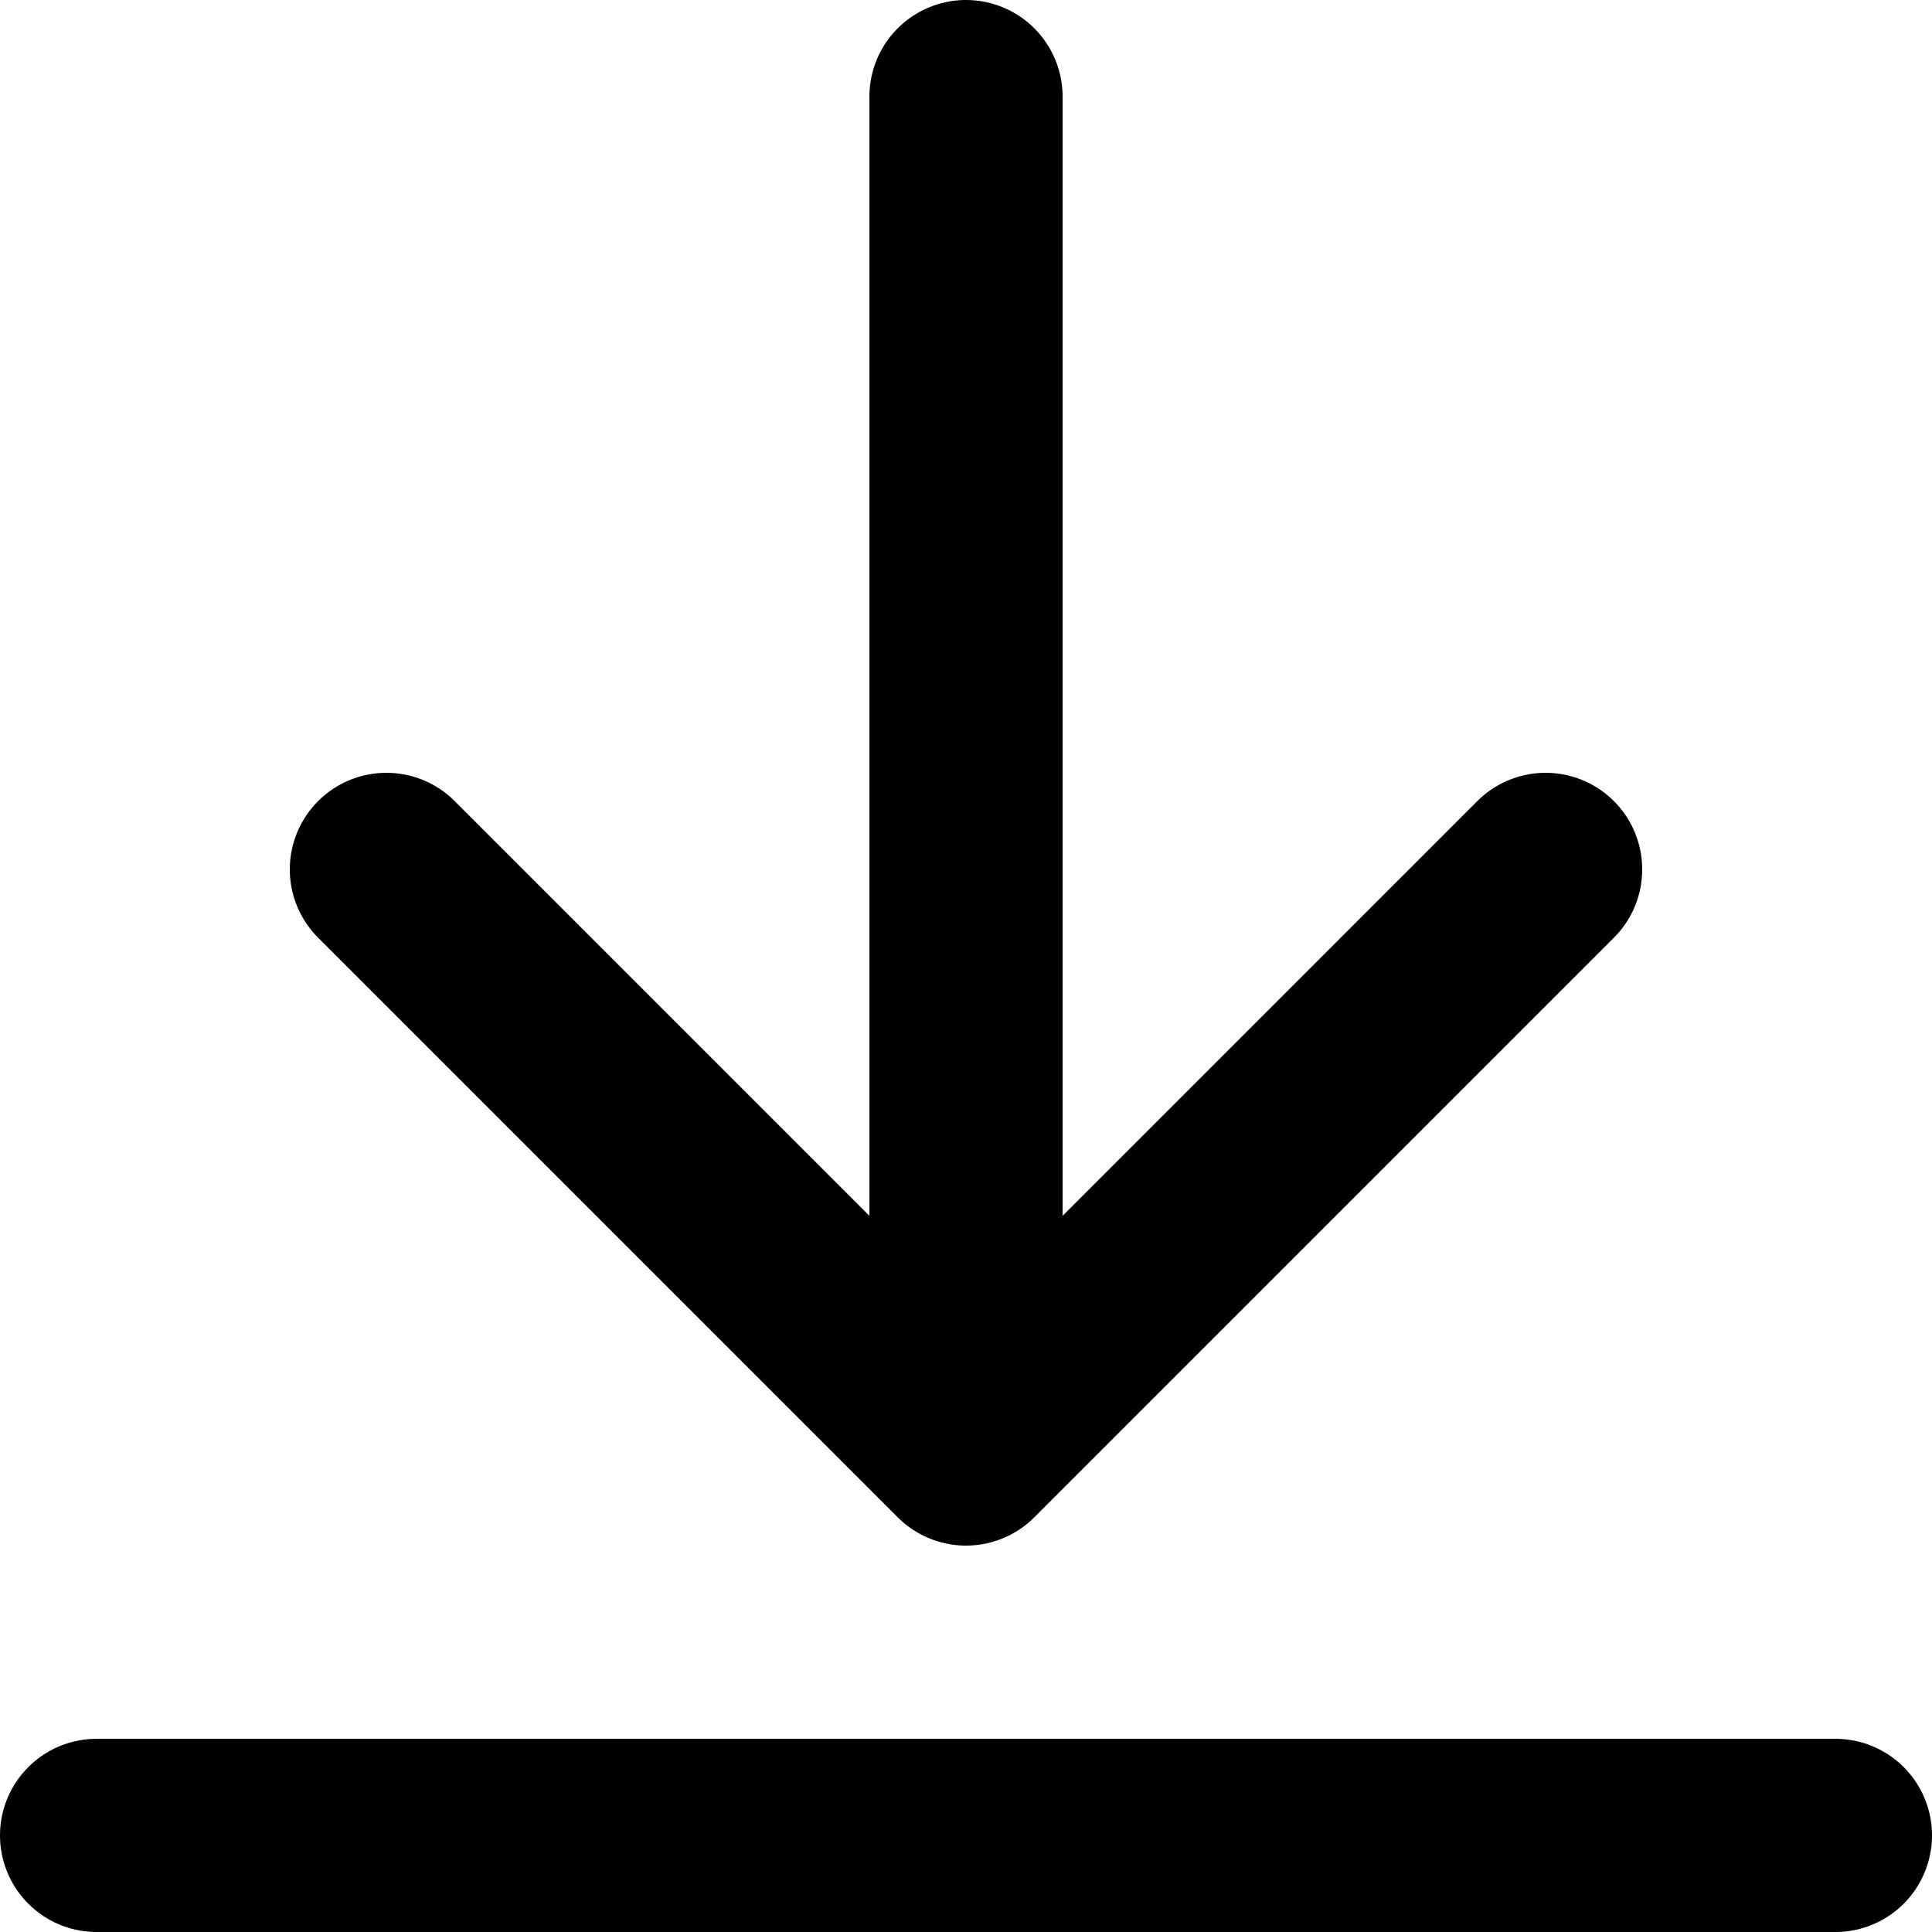
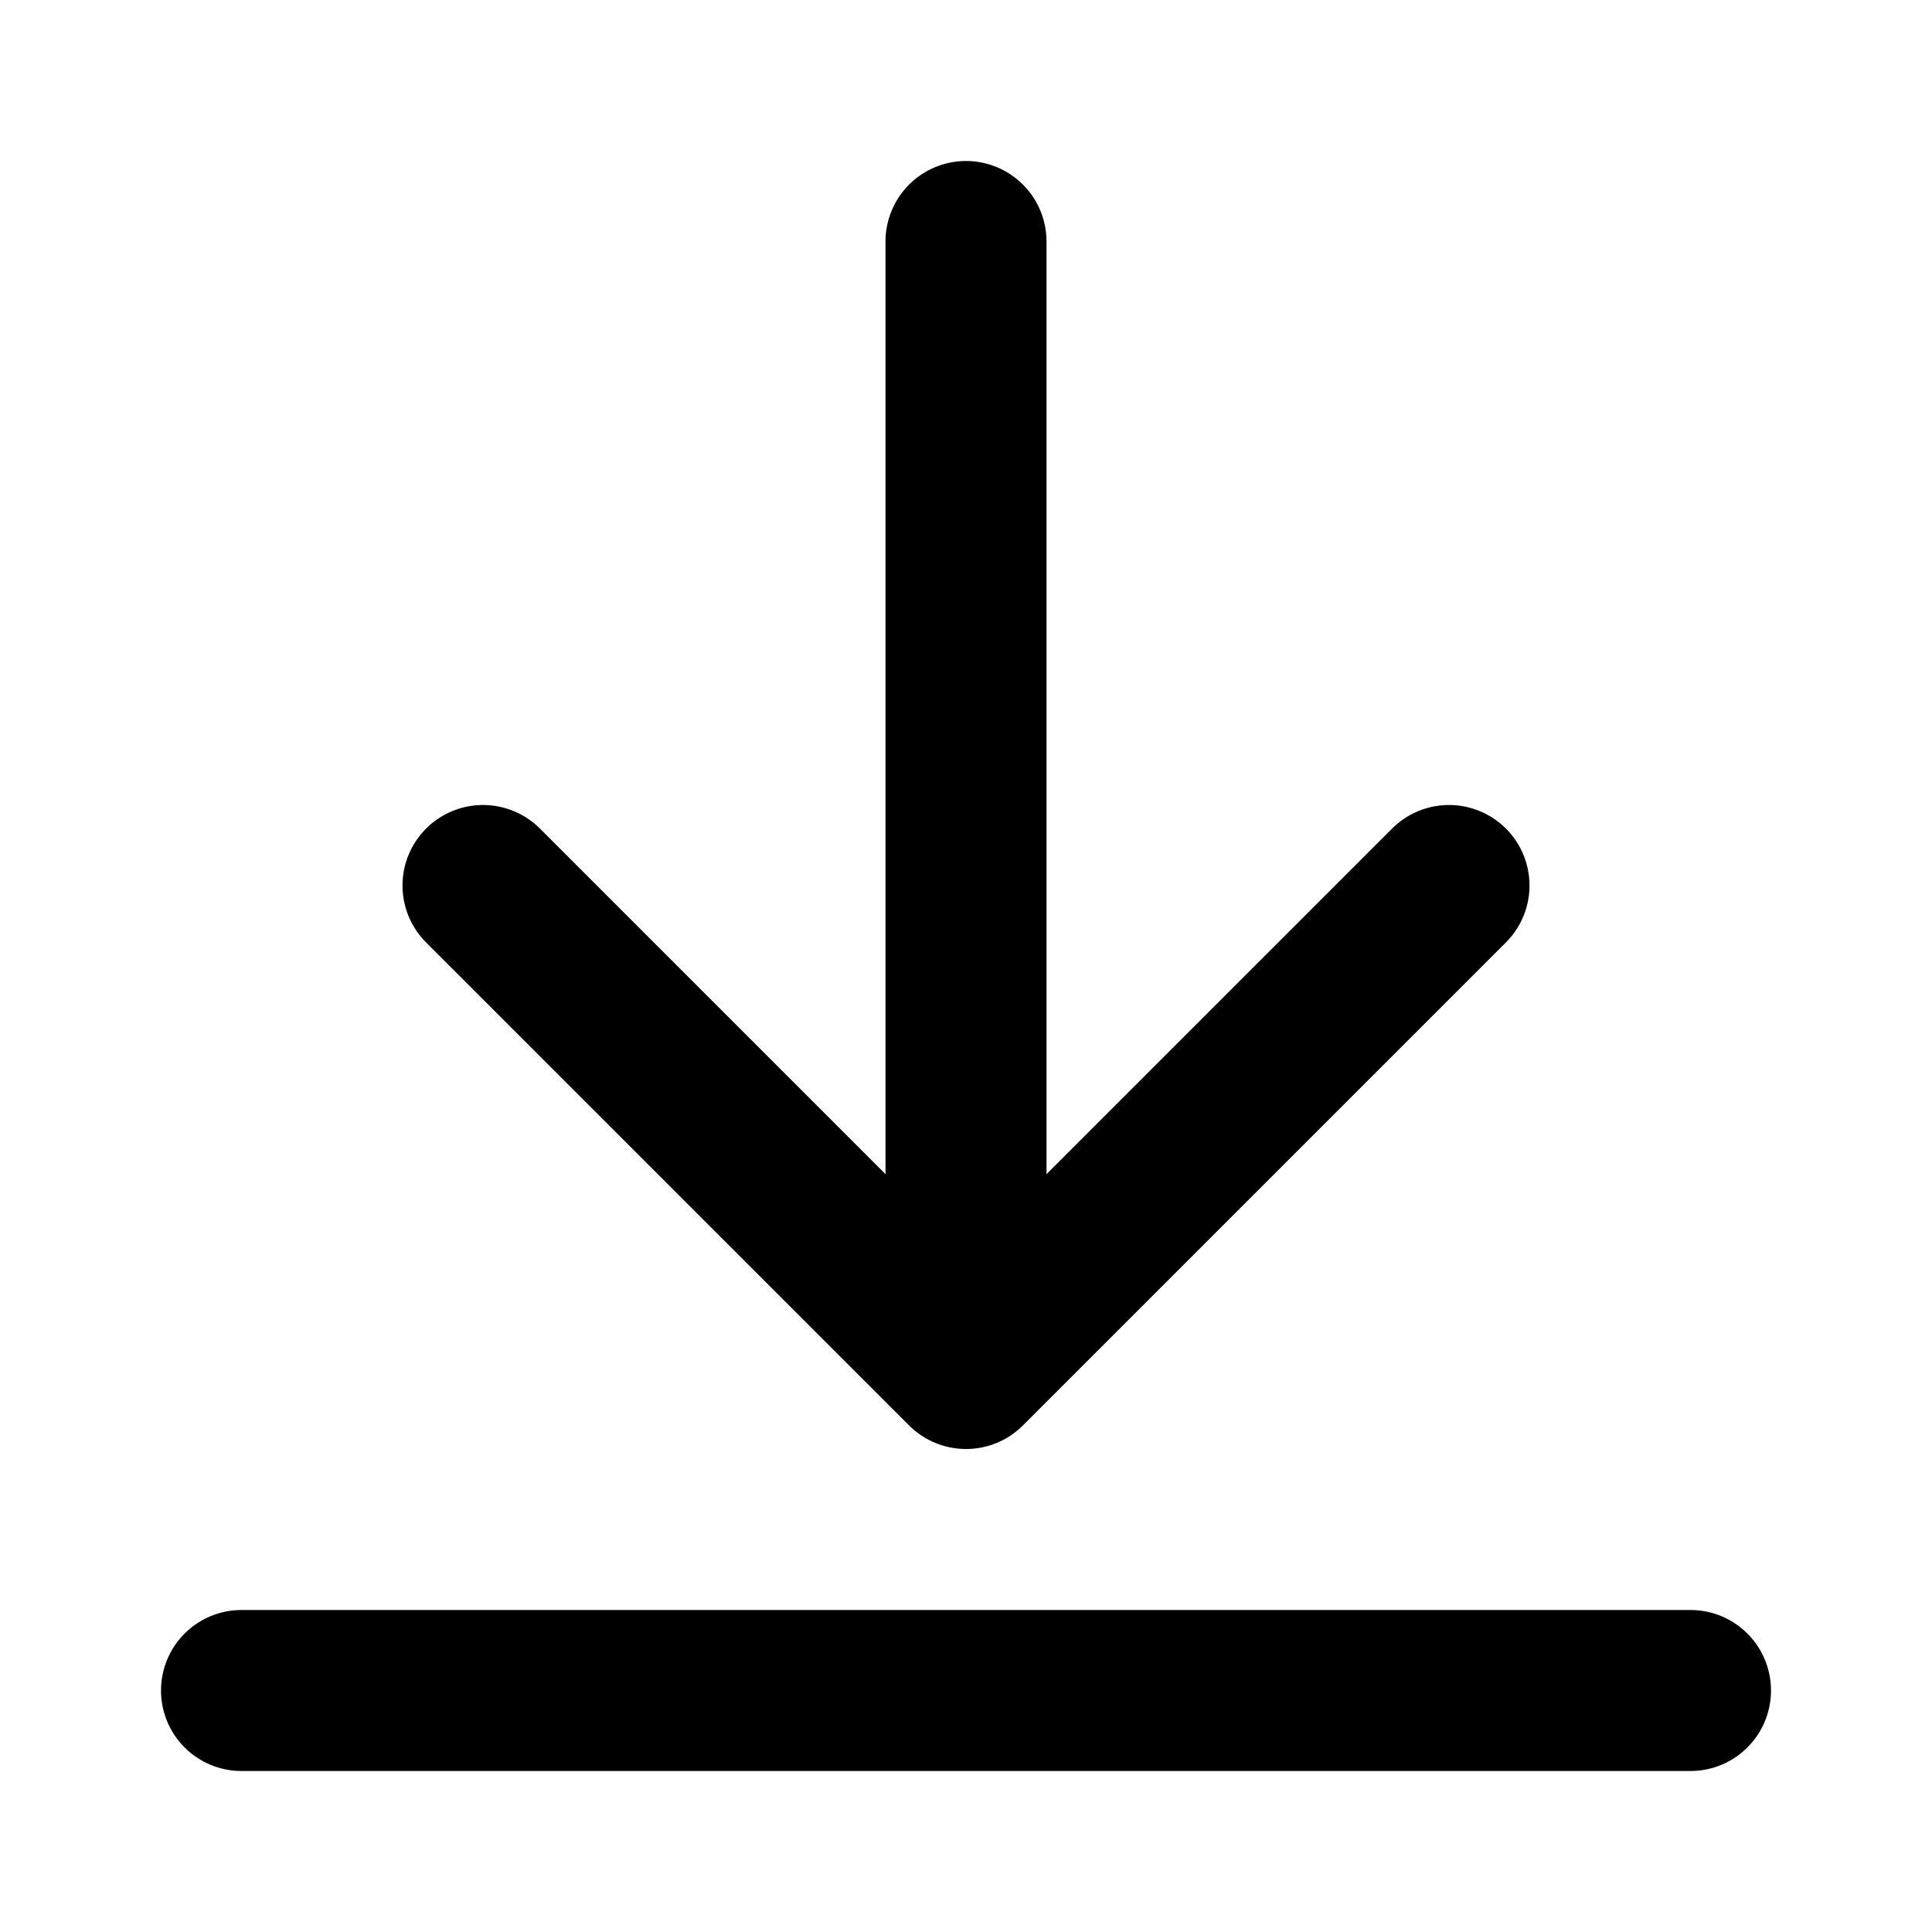
- <svg xmlns="http://www.w3.org/2000/svg" width="20" height="20" viewBox="0 0 20 20" fill="none">
-   <path d="M19 19H1M16 9L10 15M10 15L4 9M10 15V1" stroke="currentColor" stroke-width="2" stroke-linecap="round" stroke-linejoin="round" />
+ <svg xmlns="http://www.w3.org/2000/svg" width="24" height="24" viewBox="0 0 24 24" fill="none">
+   <path d="M21 21H3M18 11L12 17M12 17L6 11M12 17V3" stroke="currentColor" stroke-width="2" stroke-linecap="round" stroke-linejoin="round" />
</svg>
